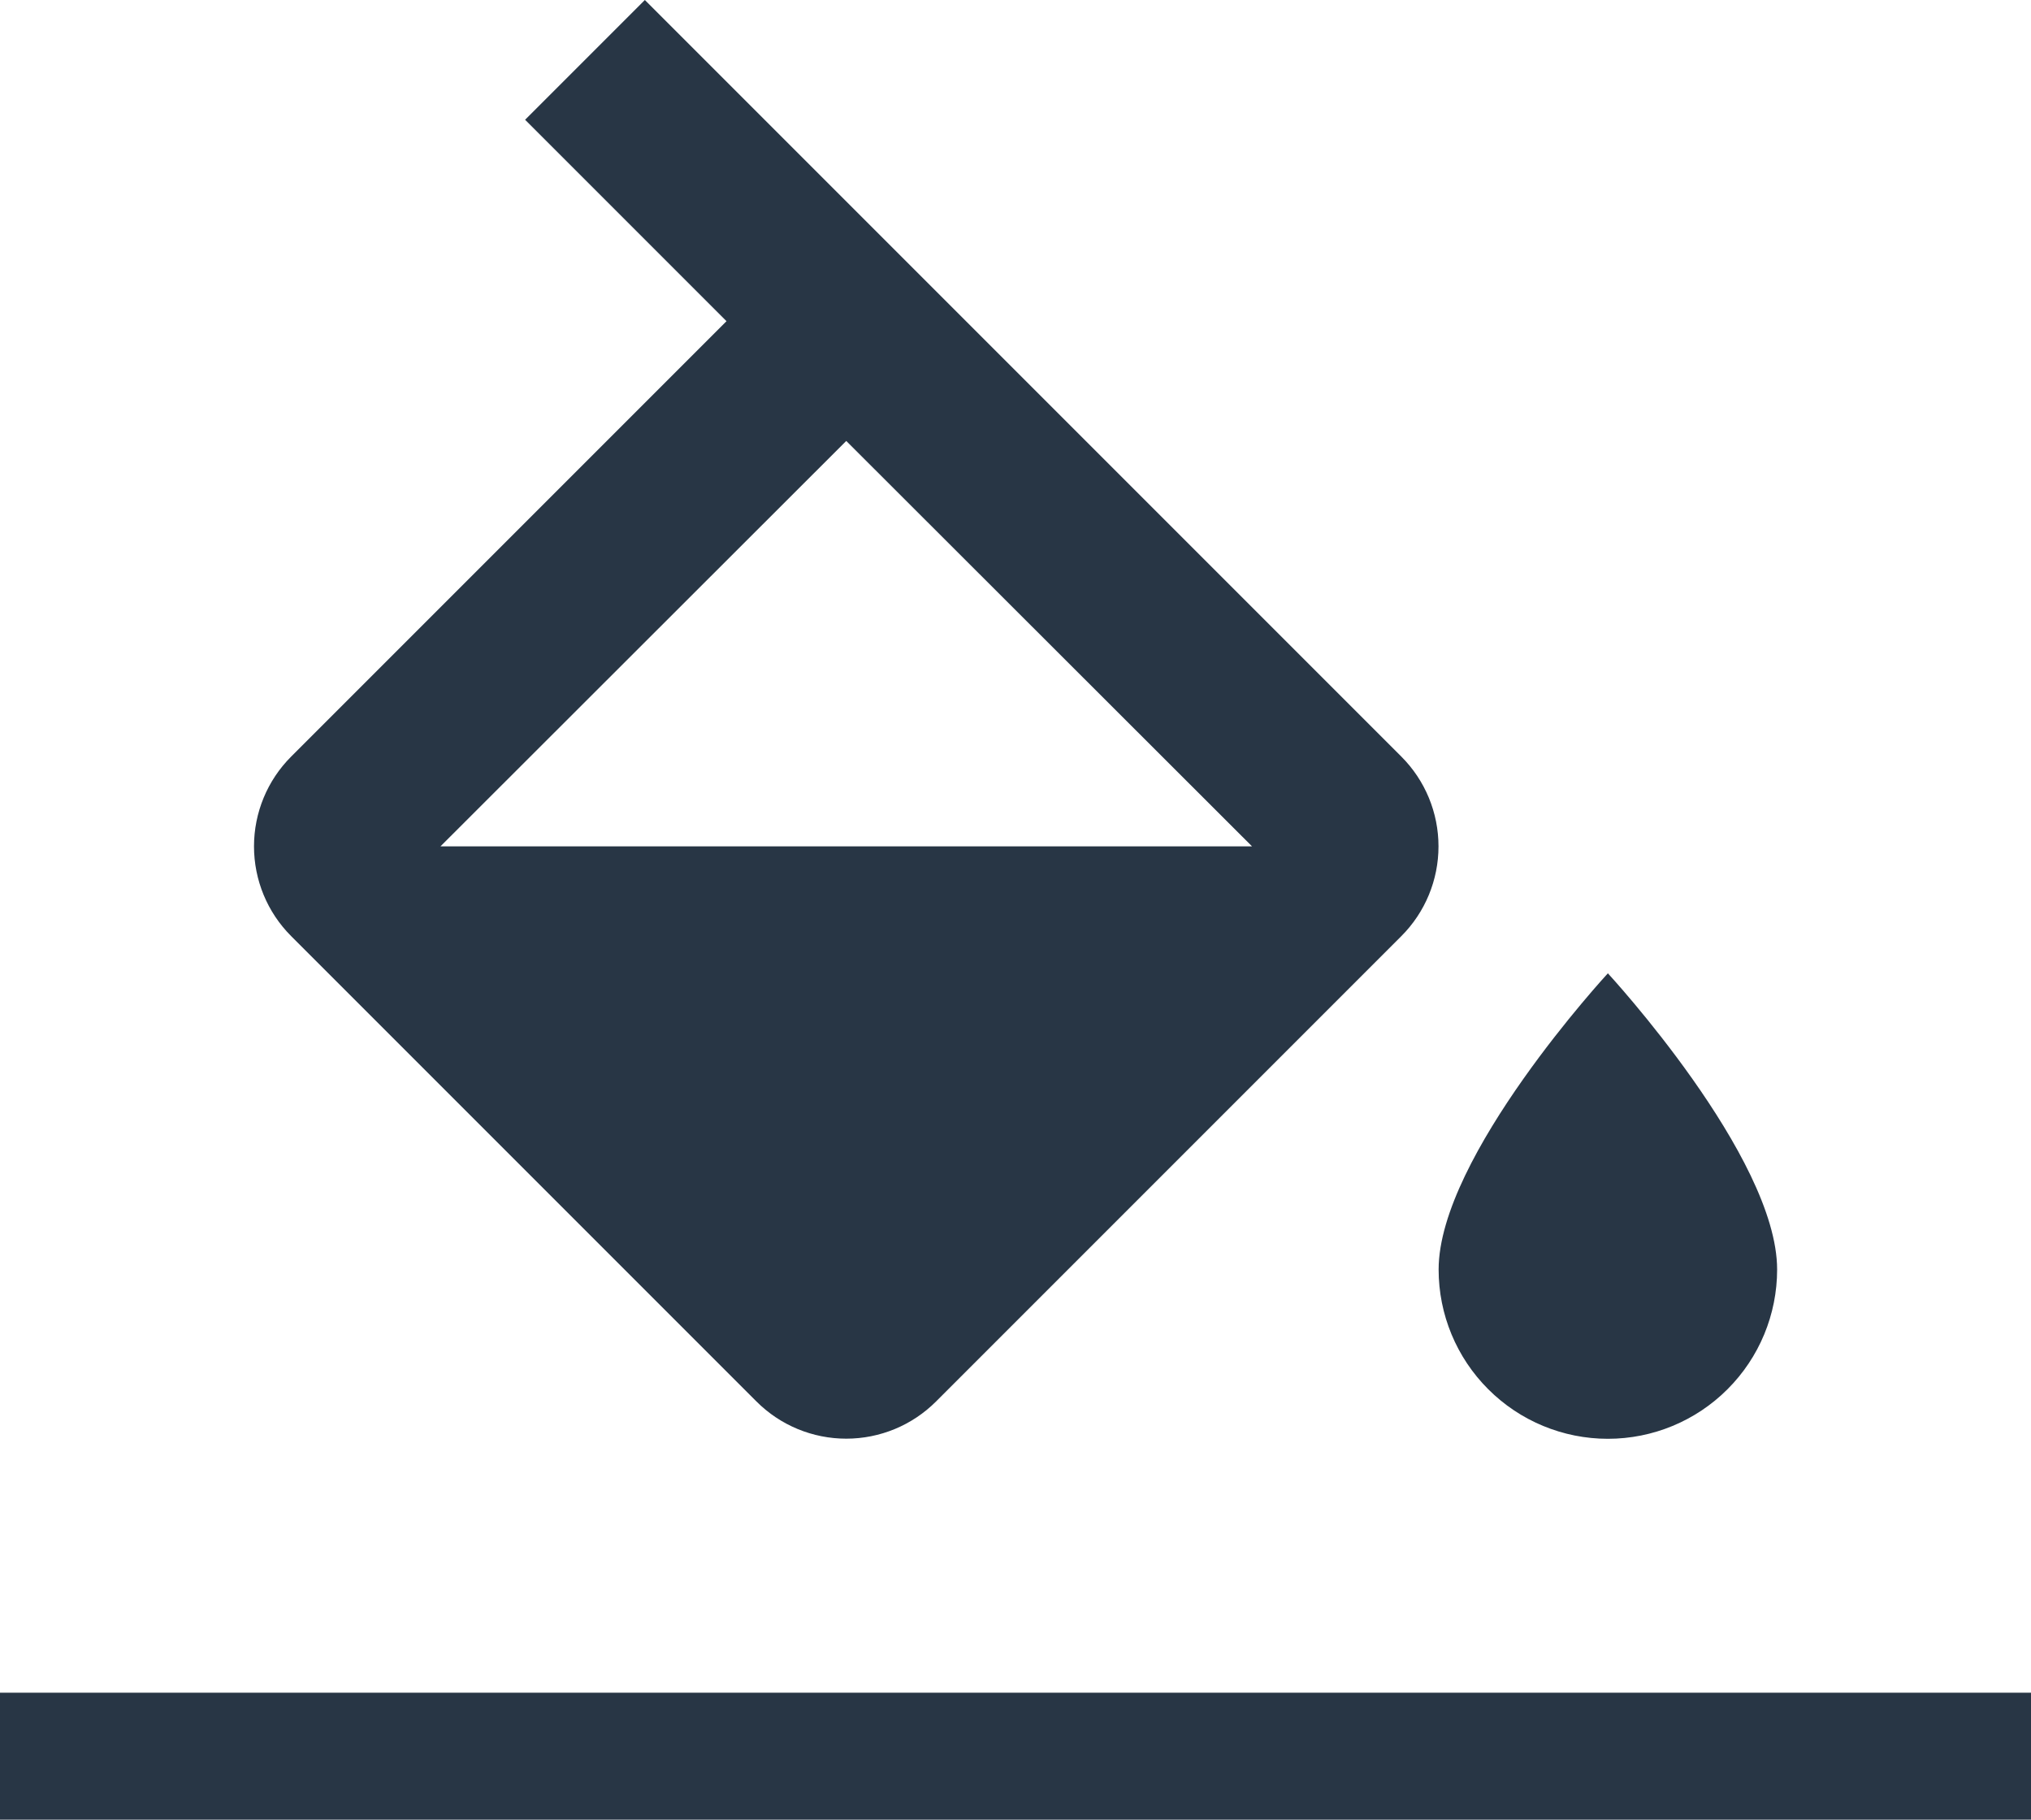
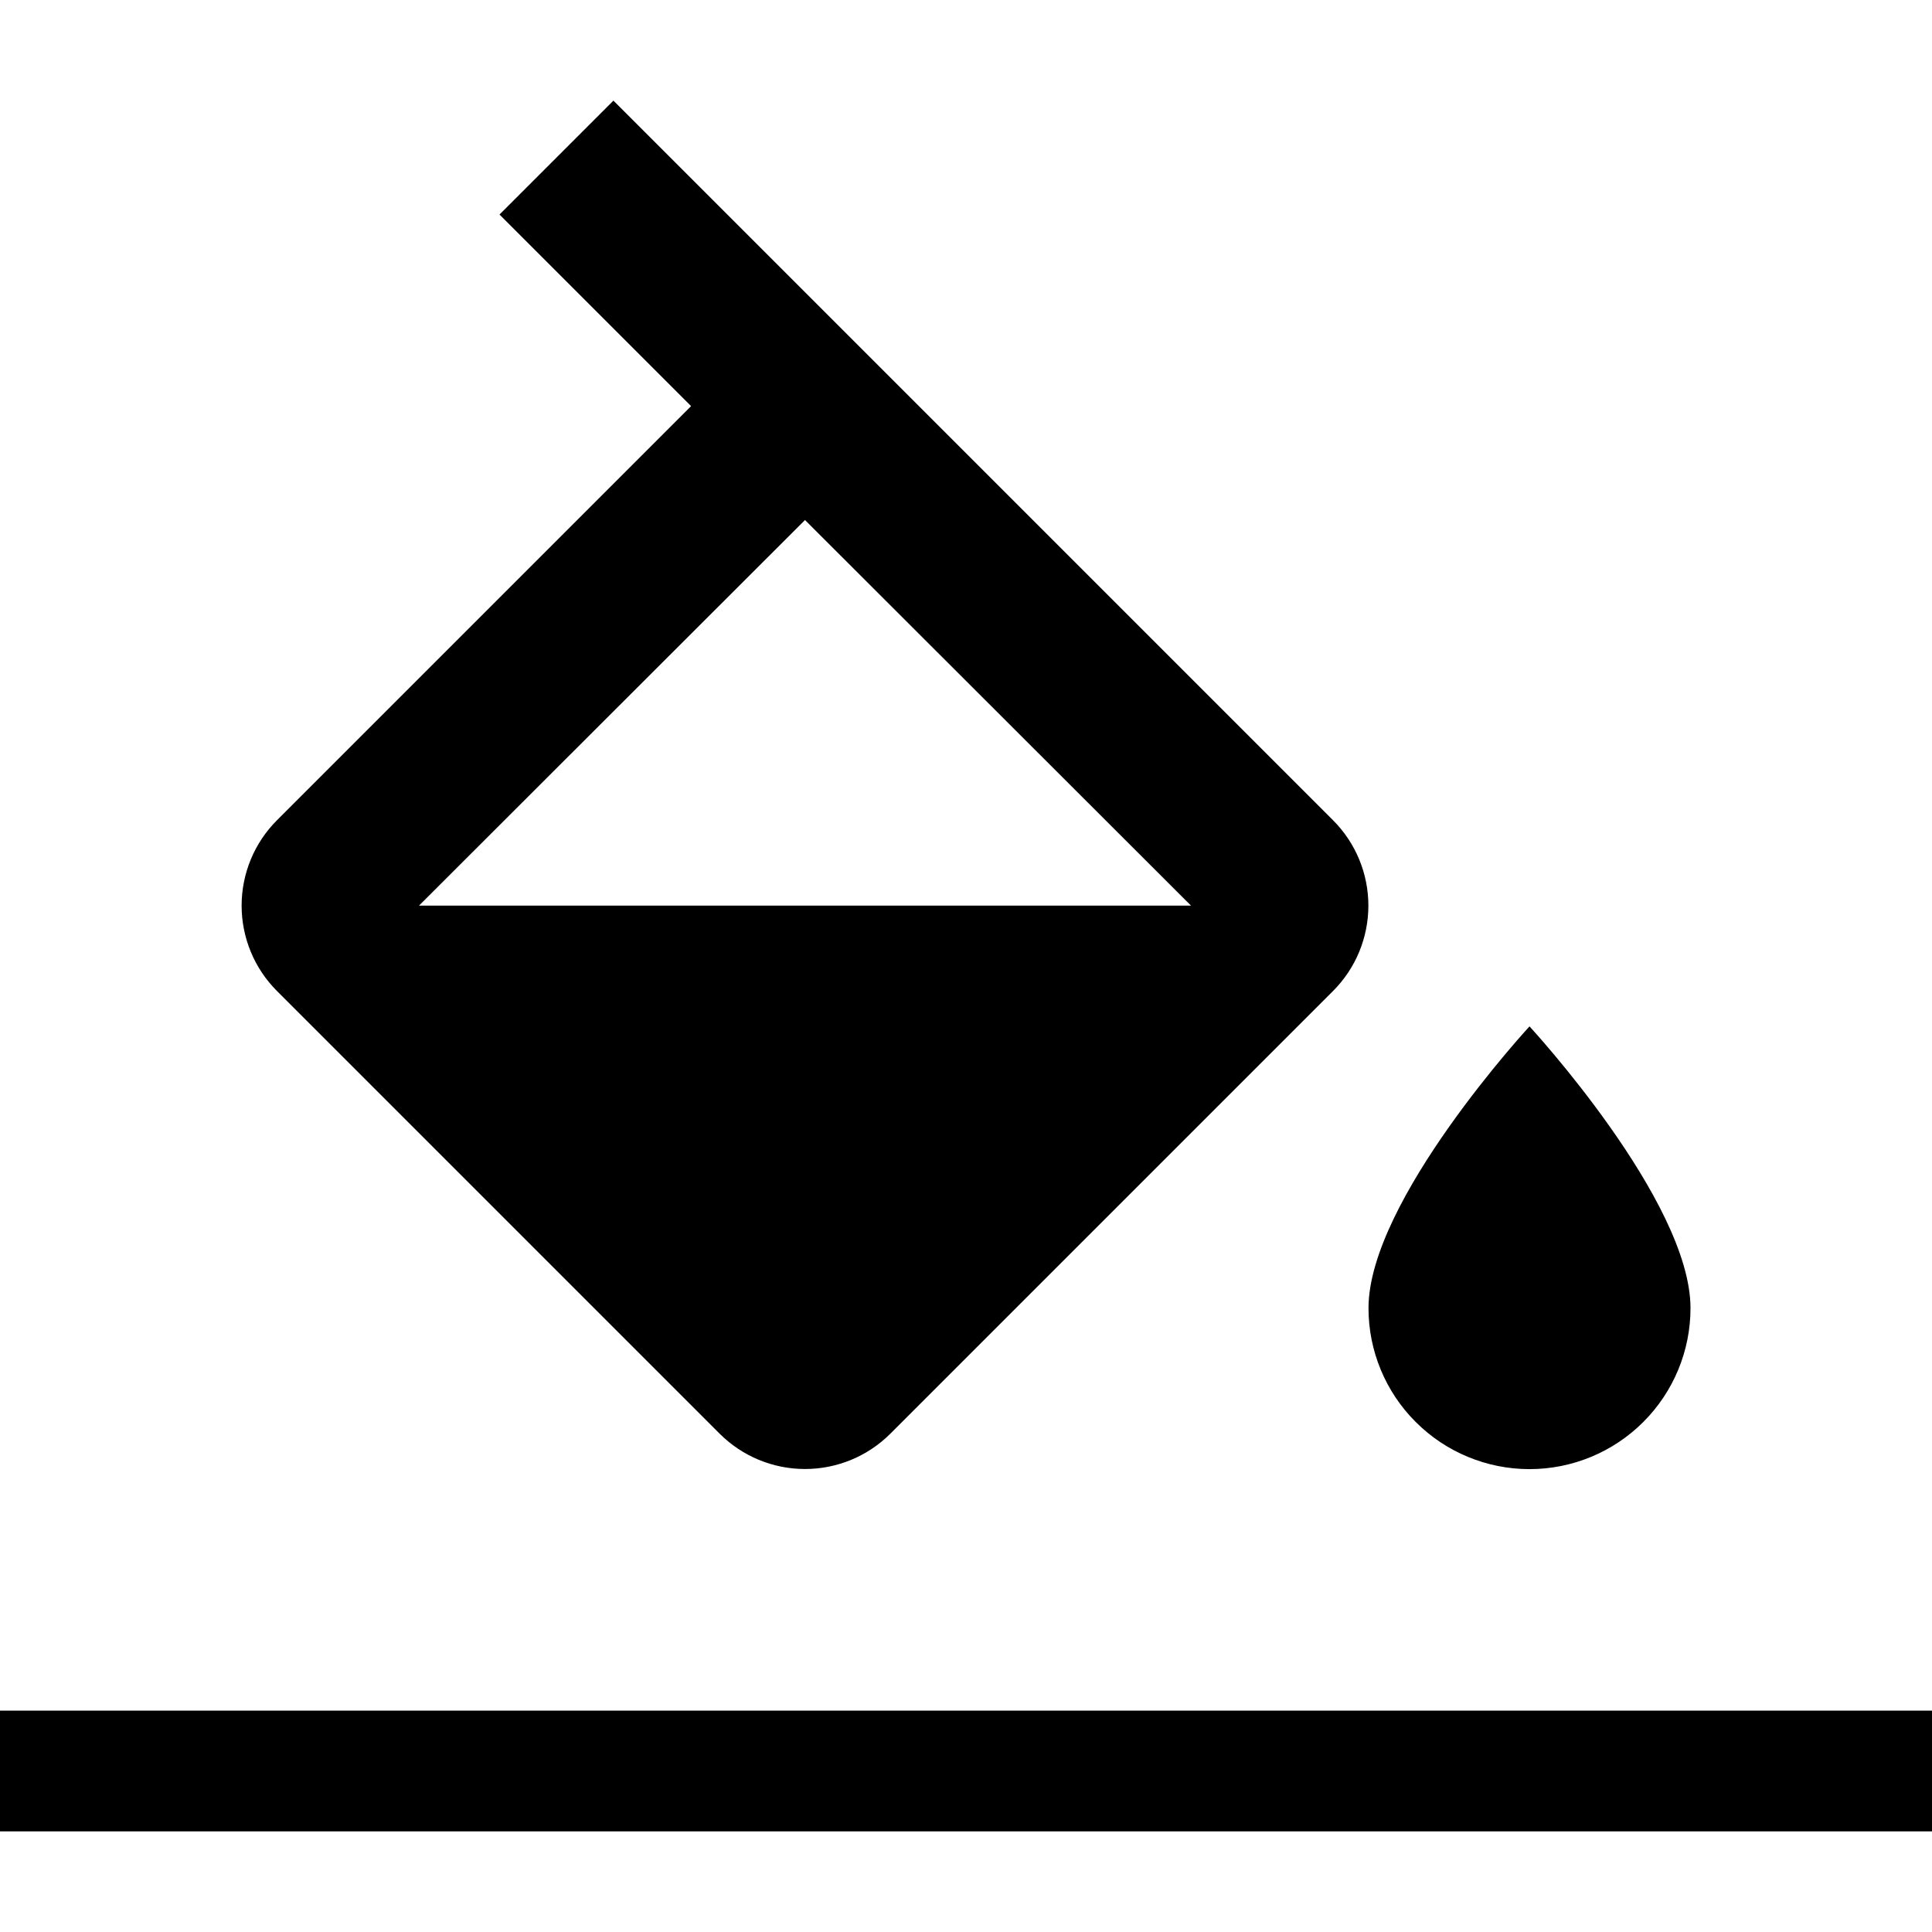
- <svg xmlns="http://www.w3.org/2000/svg" width="48" height="43" viewBox="0 0 48 43" fill="none">
-   <g opacity="1">
-     <path d="M33.12 17.88L15.24 0L12.41 2.83L17.17 7.59L6.88 17.88C6.318 18.442 6.003 19.205 6.003 20C6.003 20.795 6.318 21.558 6.88 22.12L17.88 33.12C18.442 33.682 19.205 33.997 20 33.997C20.795 33.997 21.558 33.682 22.12 33.12L33.12 22.12C33.682 21.558 33.997 20.795 33.997 20C33.997 19.205 33.682 18.442 33.12 17.88ZM10.41 20L20 10.42L29.59 20H10.41ZM38 23C38 23 34 27.33 34 30C34 31.061 34.421 32.078 35.172 32.828C35.922 33.579 36.939 34 38 34C39.061 34 40.078 33.579 40.828 32.828C41.579 32.078 42 31.061 42 30C42 27.33 38 23 38 23Z" fill="#283645" />
-     <path d="M48 40H0V43H48V40Z" fill="#283645" />
+ <svg xmlns="http://www.w3.org/2000/svg" width="48" height="48" viewBox="0 0 48 48" fill="none">
+   <g fill="#000">
+     <path d="M33.12 20.38L15.24 2.5L12.41 5.33L17.17 10.09L6.88 20.38C6.318 20.942 6.003 21.705 6.003 22.5C6.003 23.295 6.318 24.058 6.88 24.62L17.88 35.62C18.442 36.182 19.205 36.497 20 36.497C20.795 36.497 21.558 36.182 22.12 35.62L33.12 24.62C33.682 24.058 33.997 23.295 33.997 22.5C33.997 21.705 33.682 20.942 33.12 20.38ZM10.41 22.5L20 12.92L29.59 22.5H10.41ZM38 25.5C38 25.5 34 29.83 34 32.5C34 33.561 34.421 34.578 35.172 35.328C35.922 36.079 36.939 36.5 38 36.5C39.061 36.5 40.078 36.079 40.828 35.328C41.579 34.578 42 33.561 42 32.5C42 29.83 38 25.5 38 25.5Z" />
+     <path d="M48 42.5H0V45.5H48V42.5Z" />
  </g>
</svg>
